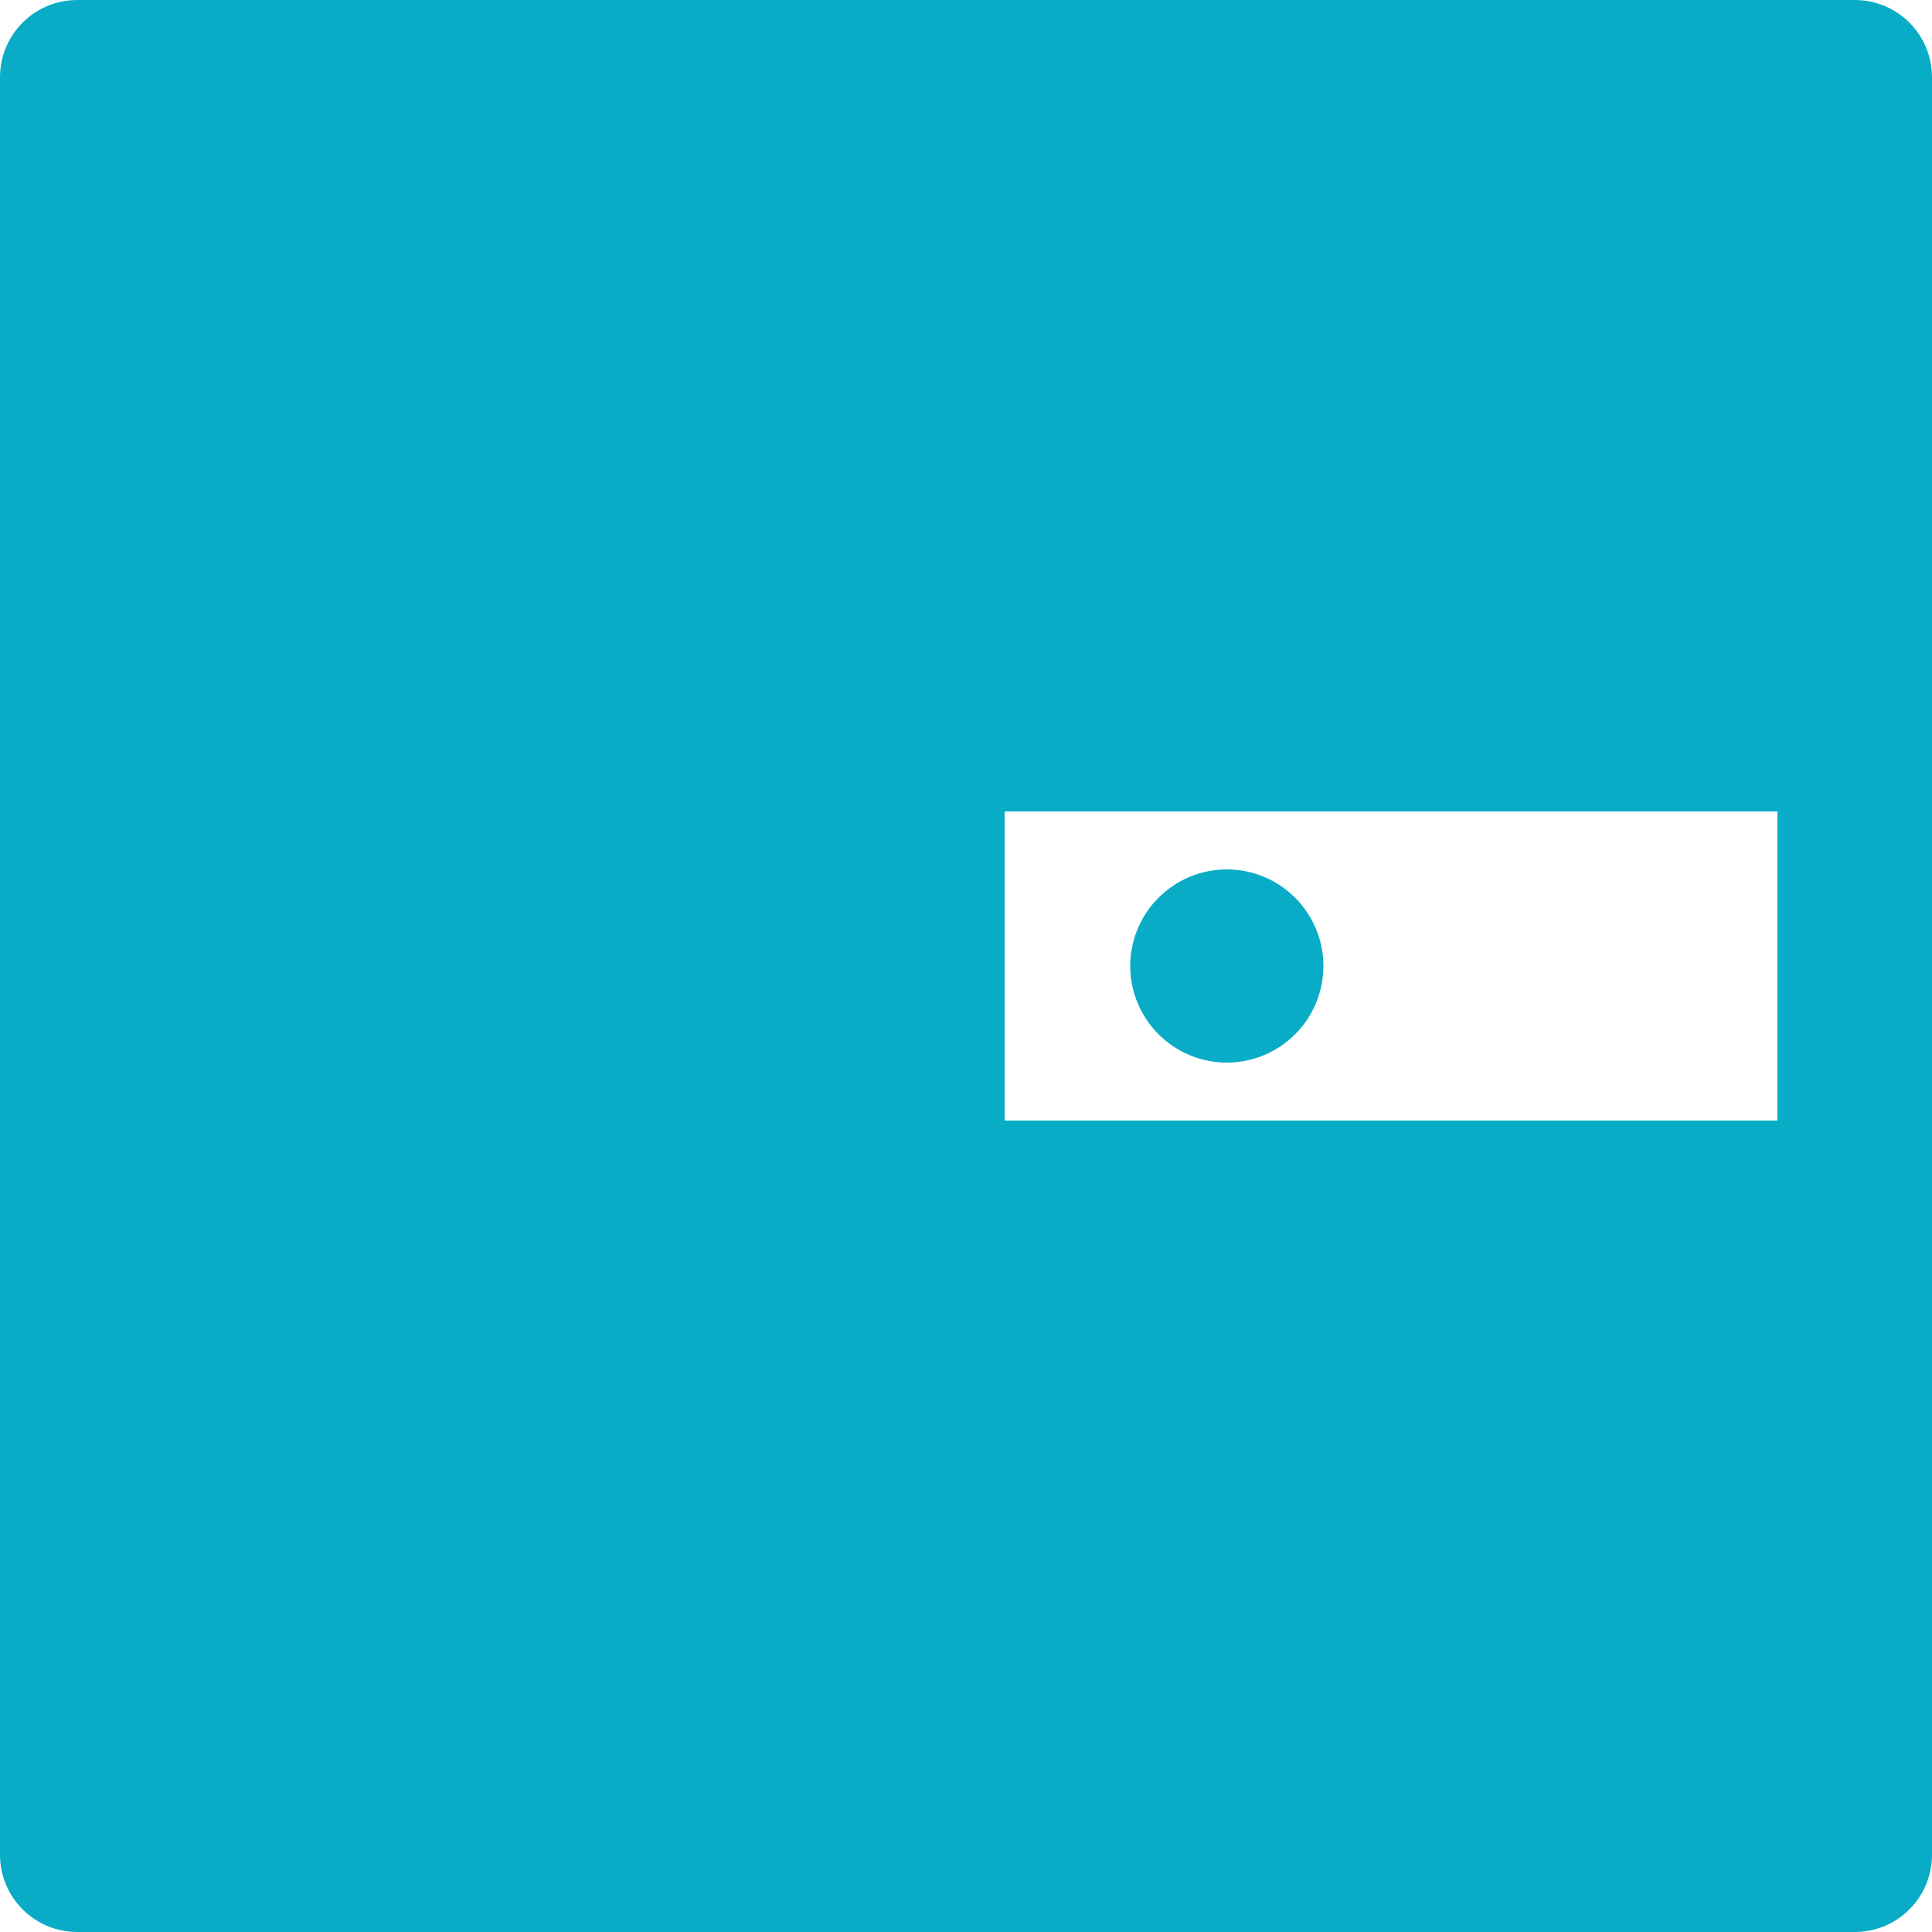
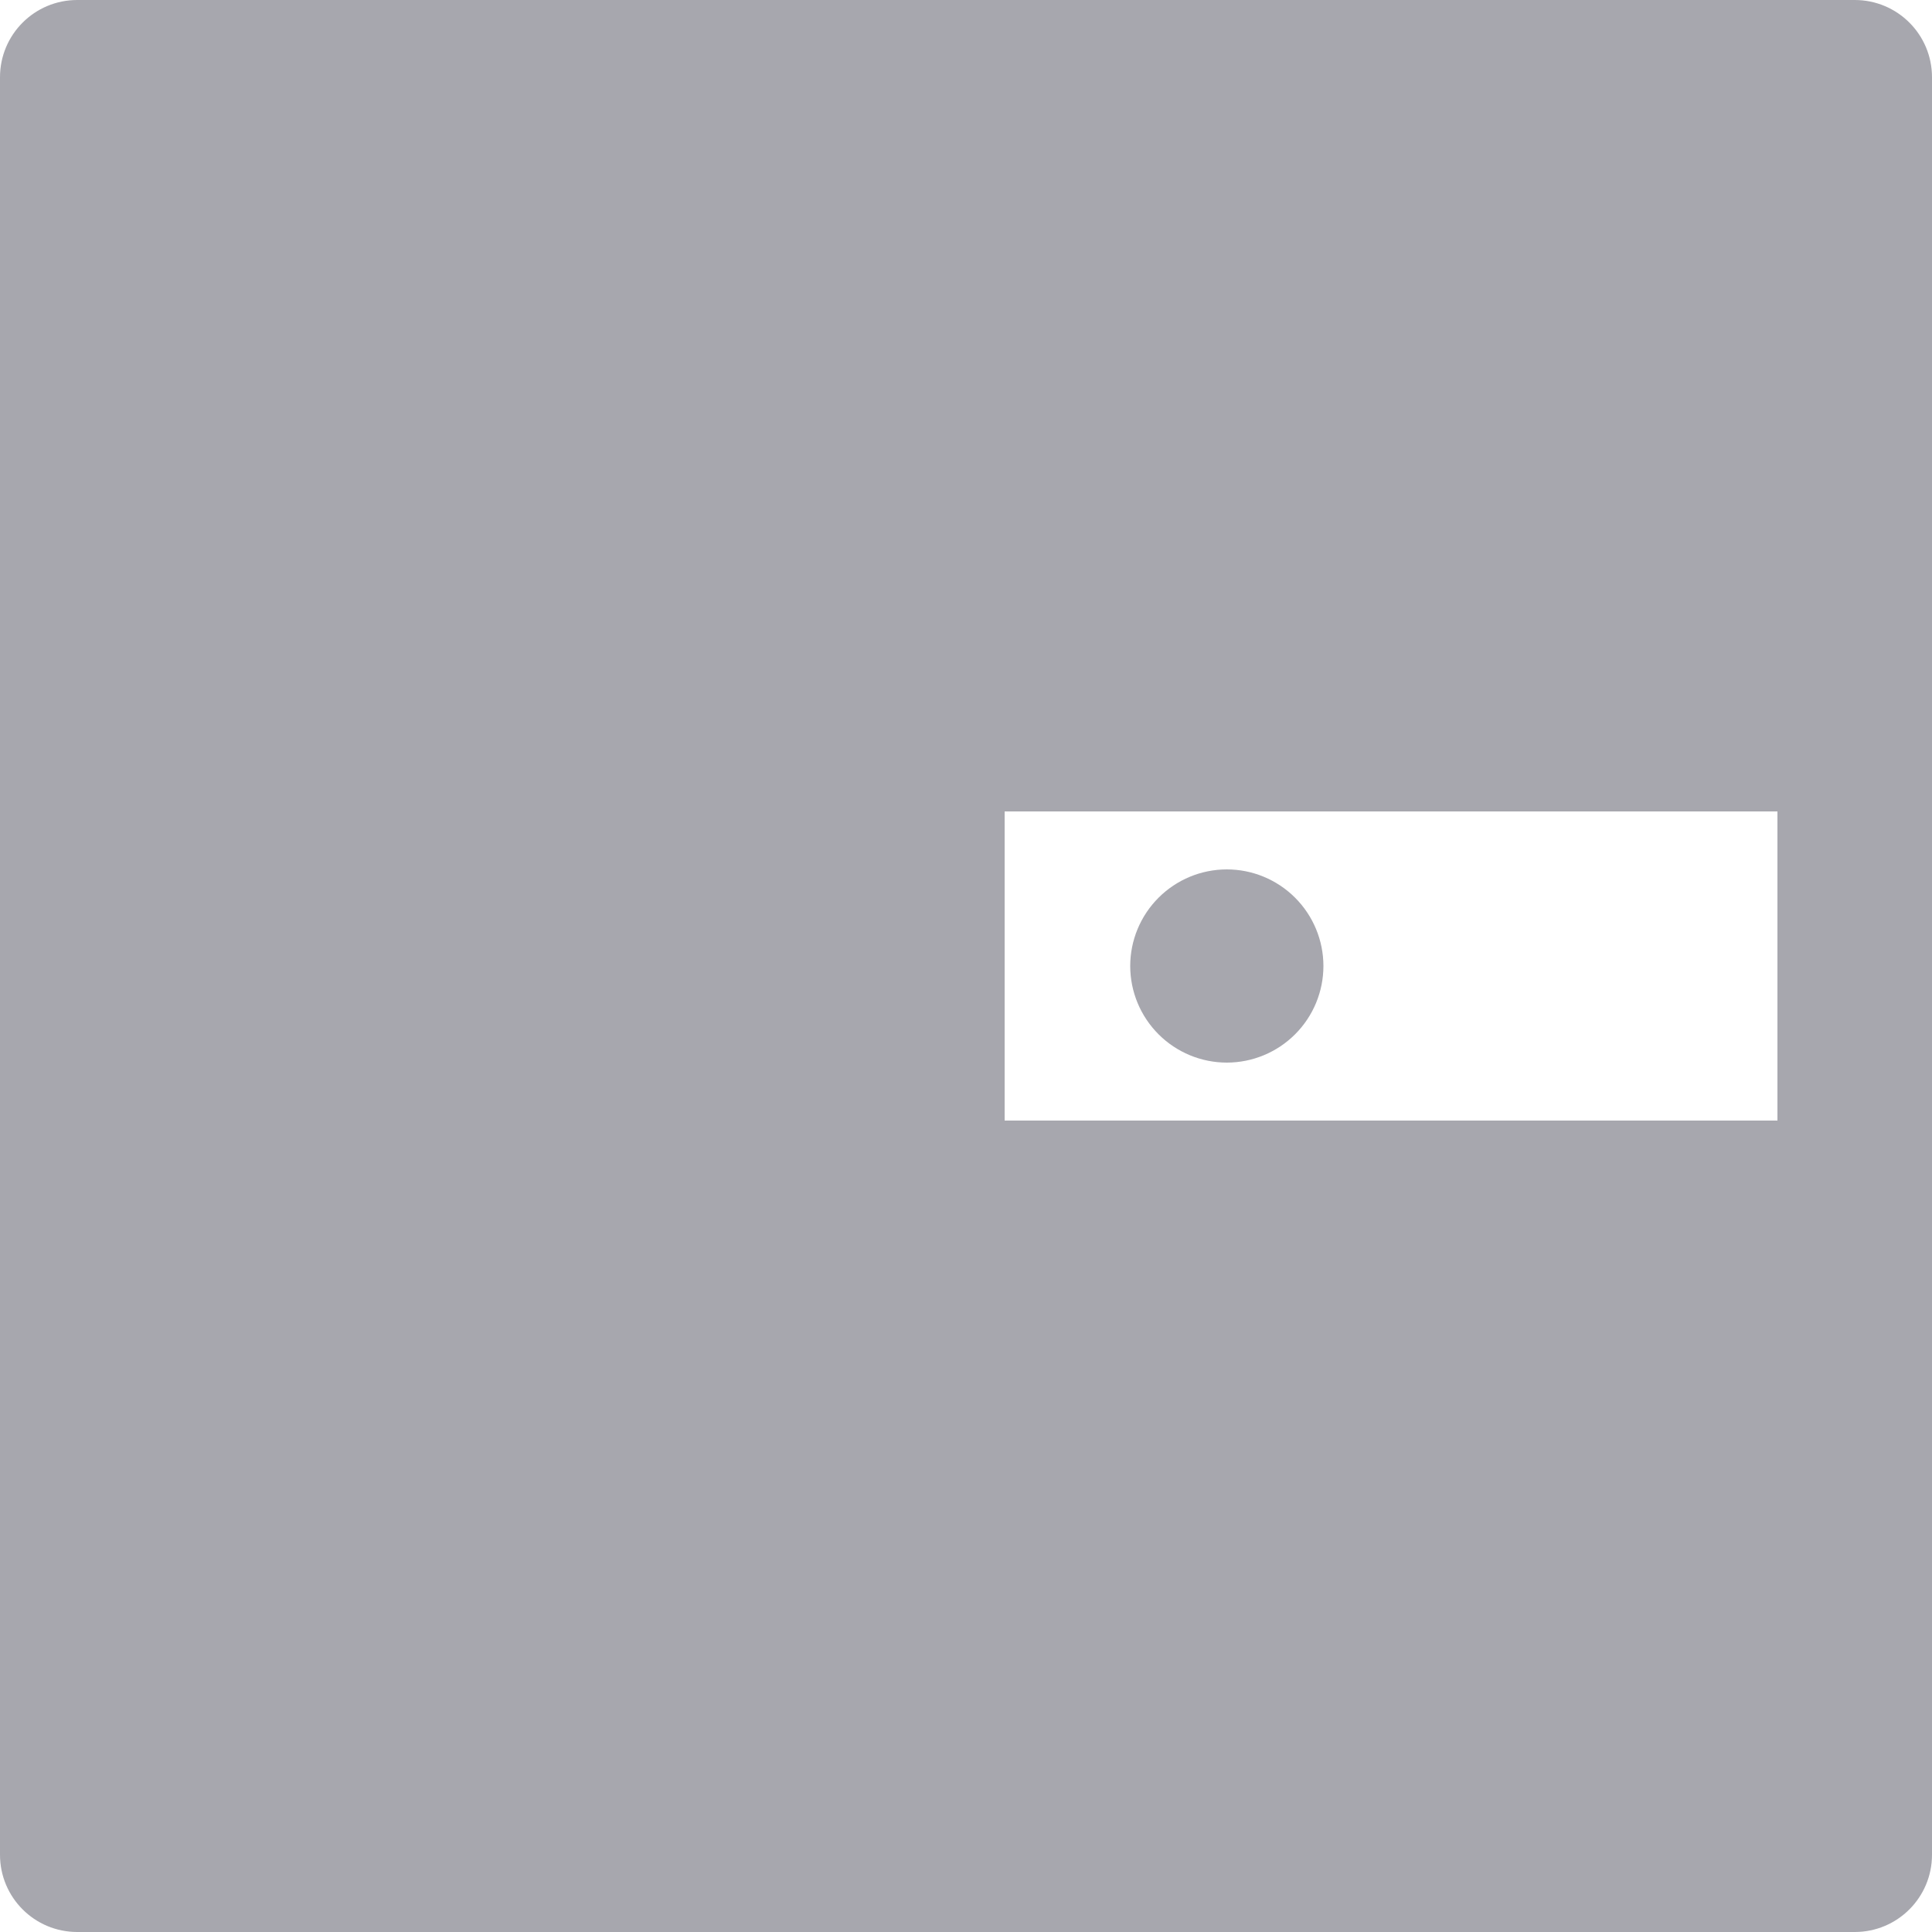
<svg xmlns="http://www.w3.org/2000/svg" width="50" height="50" viewBox="0 0 32 32" fill="none">
-   <path d="M30.72 0H1.28C0.572 0 0 0.572 0 1.28V30.72C0 31.428 0.572 32 1.28 32H30.72C31.428 32 32 31.428 32 30.72V1.28C32 0.572 31.428 0 30.72 0ZM29.44 18.56H16.64V13.44H29.44V18.56ZM18.72 16C18.72 16.424 18.889 16.831 19.189 17.131C19.489 17.431 19.896 17.6 20.32 17.6C20.744 17.6 21.151 17.431 21.451 17.131C21.751 16.831 21.92 16.424 21.92 16C21.92 15.576 21.751 15.169 21.451 14.869C21.151 14.569 20.744 14.4 20.32 14.4C19.896 14.4 19.489 14.569 19.189 14.869C18.889 15.169 18.72 15.576 18.72 16Z" fill="#09ACC7" />
+   <path d="M30.72 0H1.28C0.572 0 0 0.572 0 1.28V30.72C0 31.428 0.572 32 1.28 32H30.72C31.428 32 32 31.428 32 30.72V1.28C32 0.572 31.428 0 30.72 0ZM29.44 18.56H16.64V13.44H29.44V18.56ZM18.72 16C18.72 16.424 18.889 16.831 19.189 17.131C19.489 17.431 19.896 17.6 20.32 17.6C20.744 17.6 21.151 17.431 21.451 17.131C21.751 16.831 21.92 16.424 21.92 16C21.92 15.576 21.751 15.169 21.451 14.869C21.151 14.569 20.744 14.4 20.32 14.4C19.896 14.4 19.489 14.569 19.189 14.869C18.889 15.169 18.72 15.576 18.72 16Z" fill="#A7A7AE" />
</svg>
